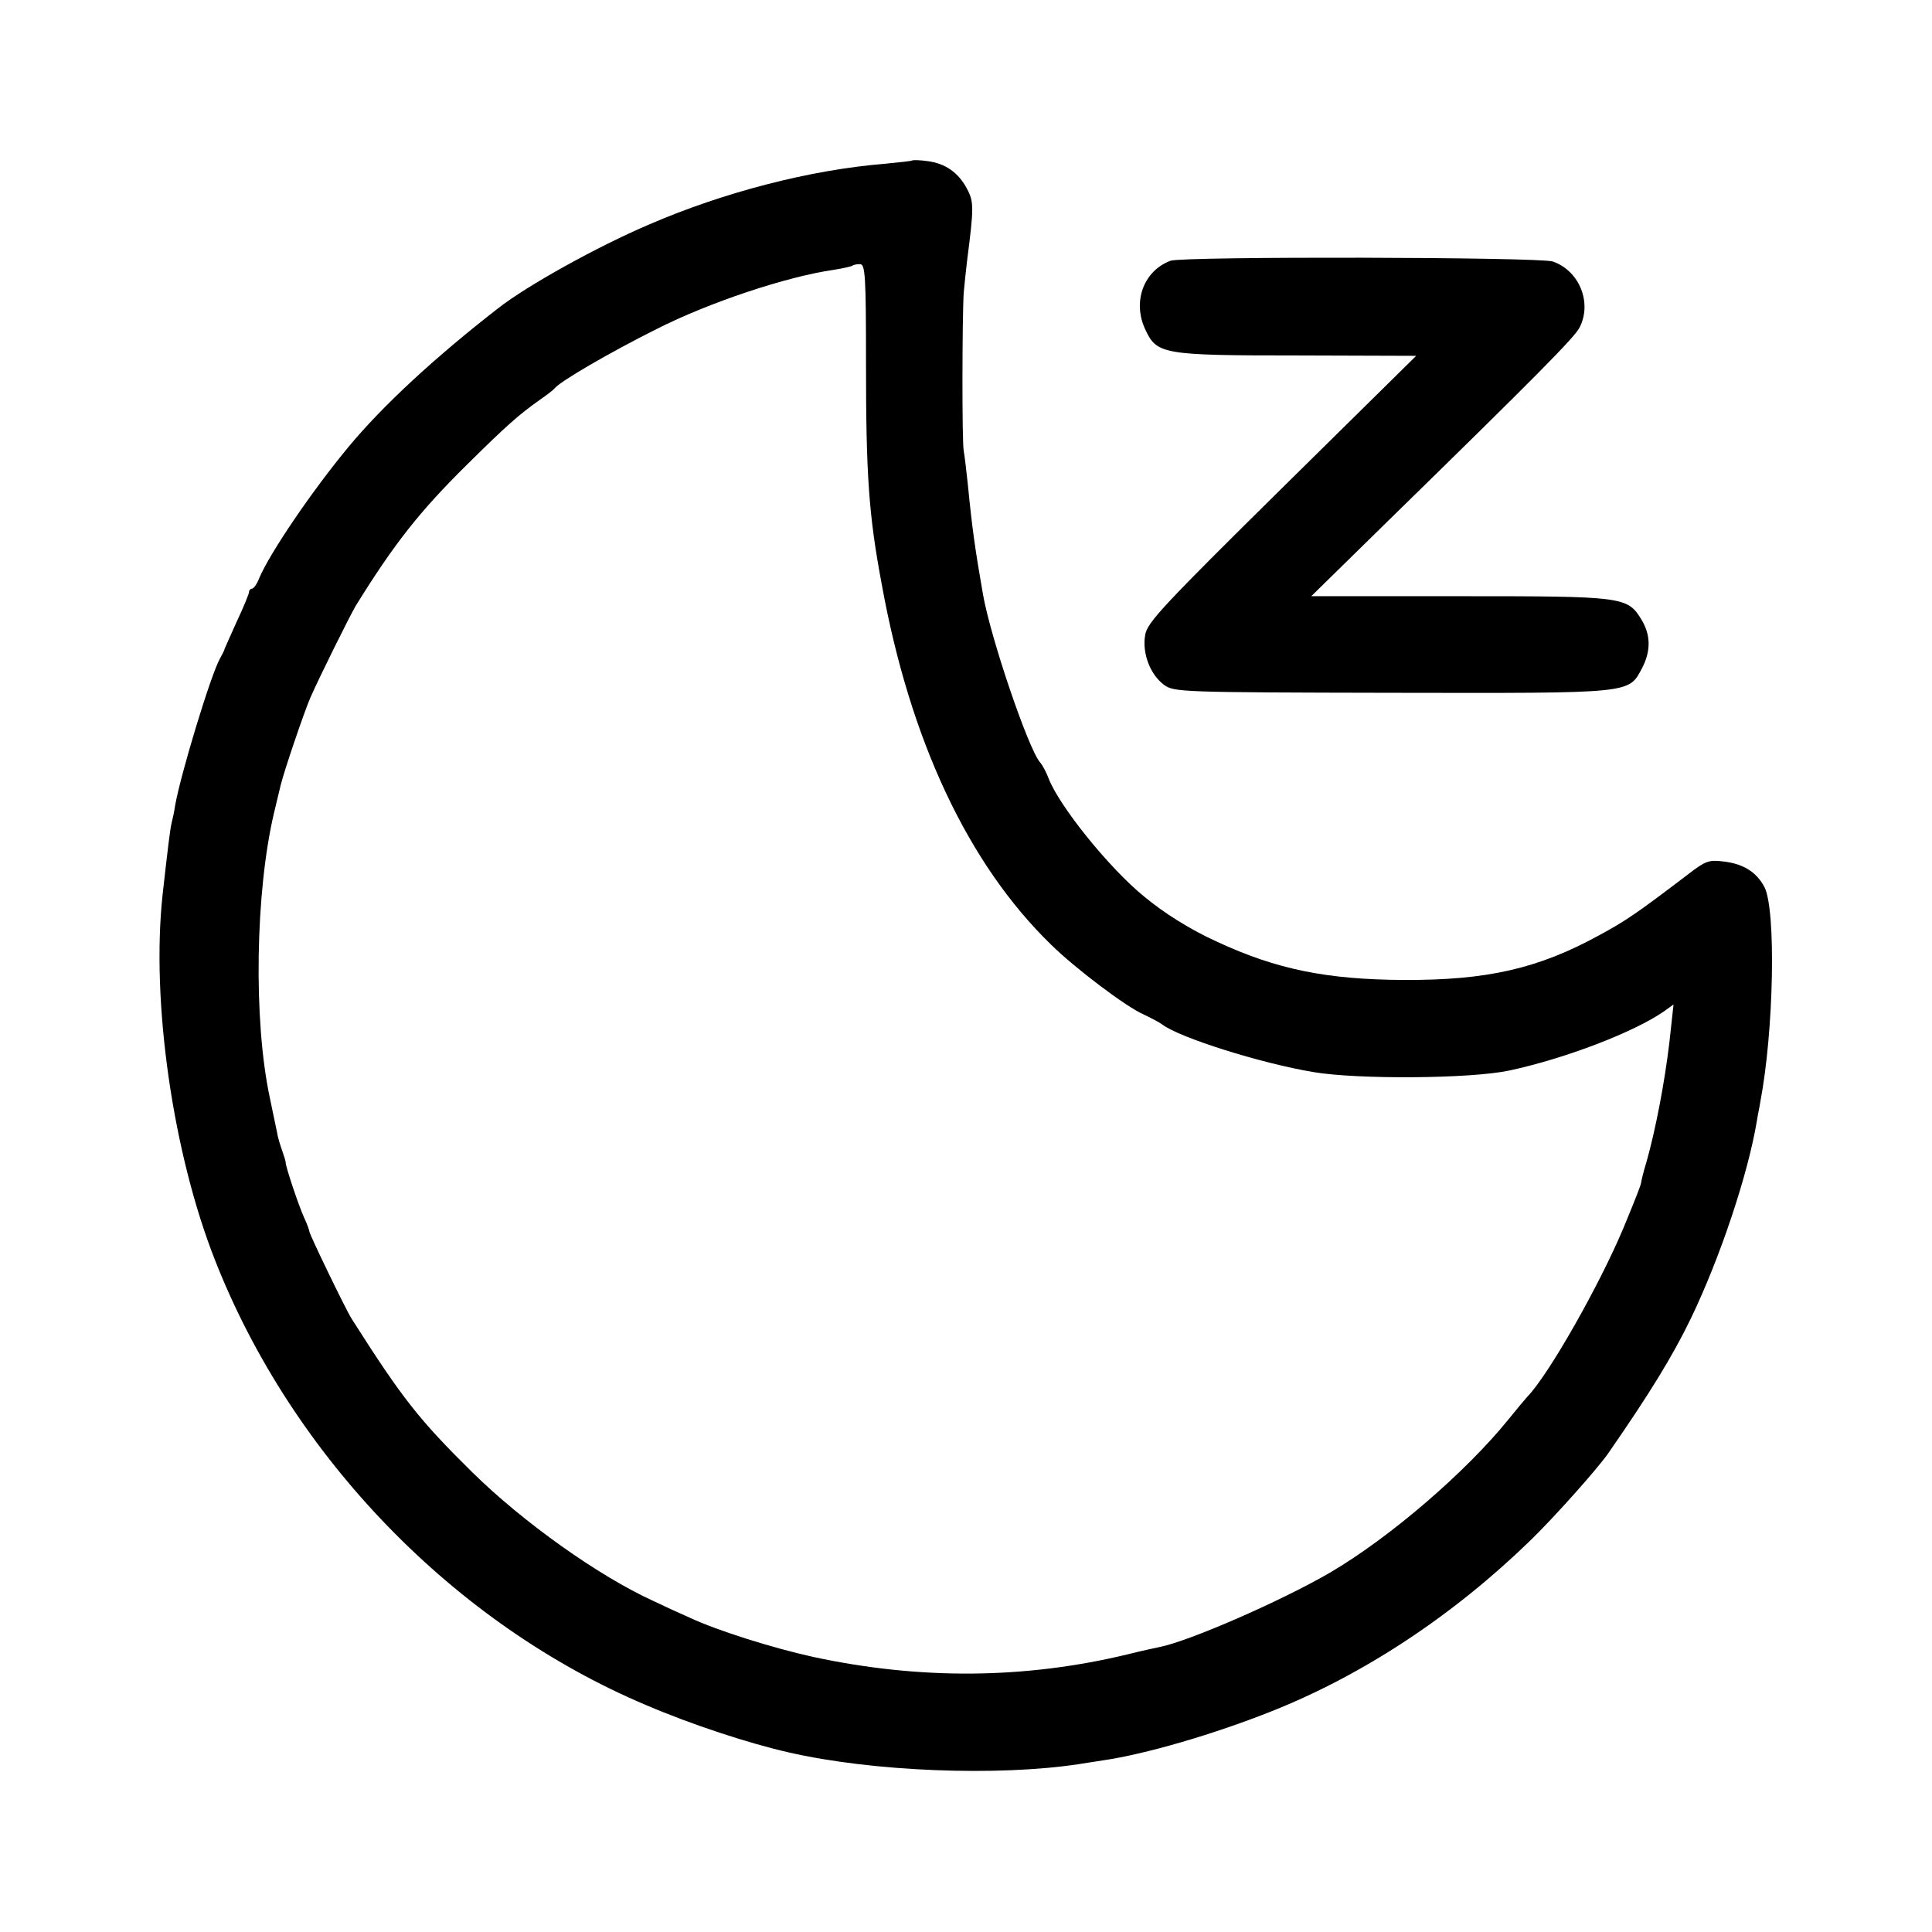
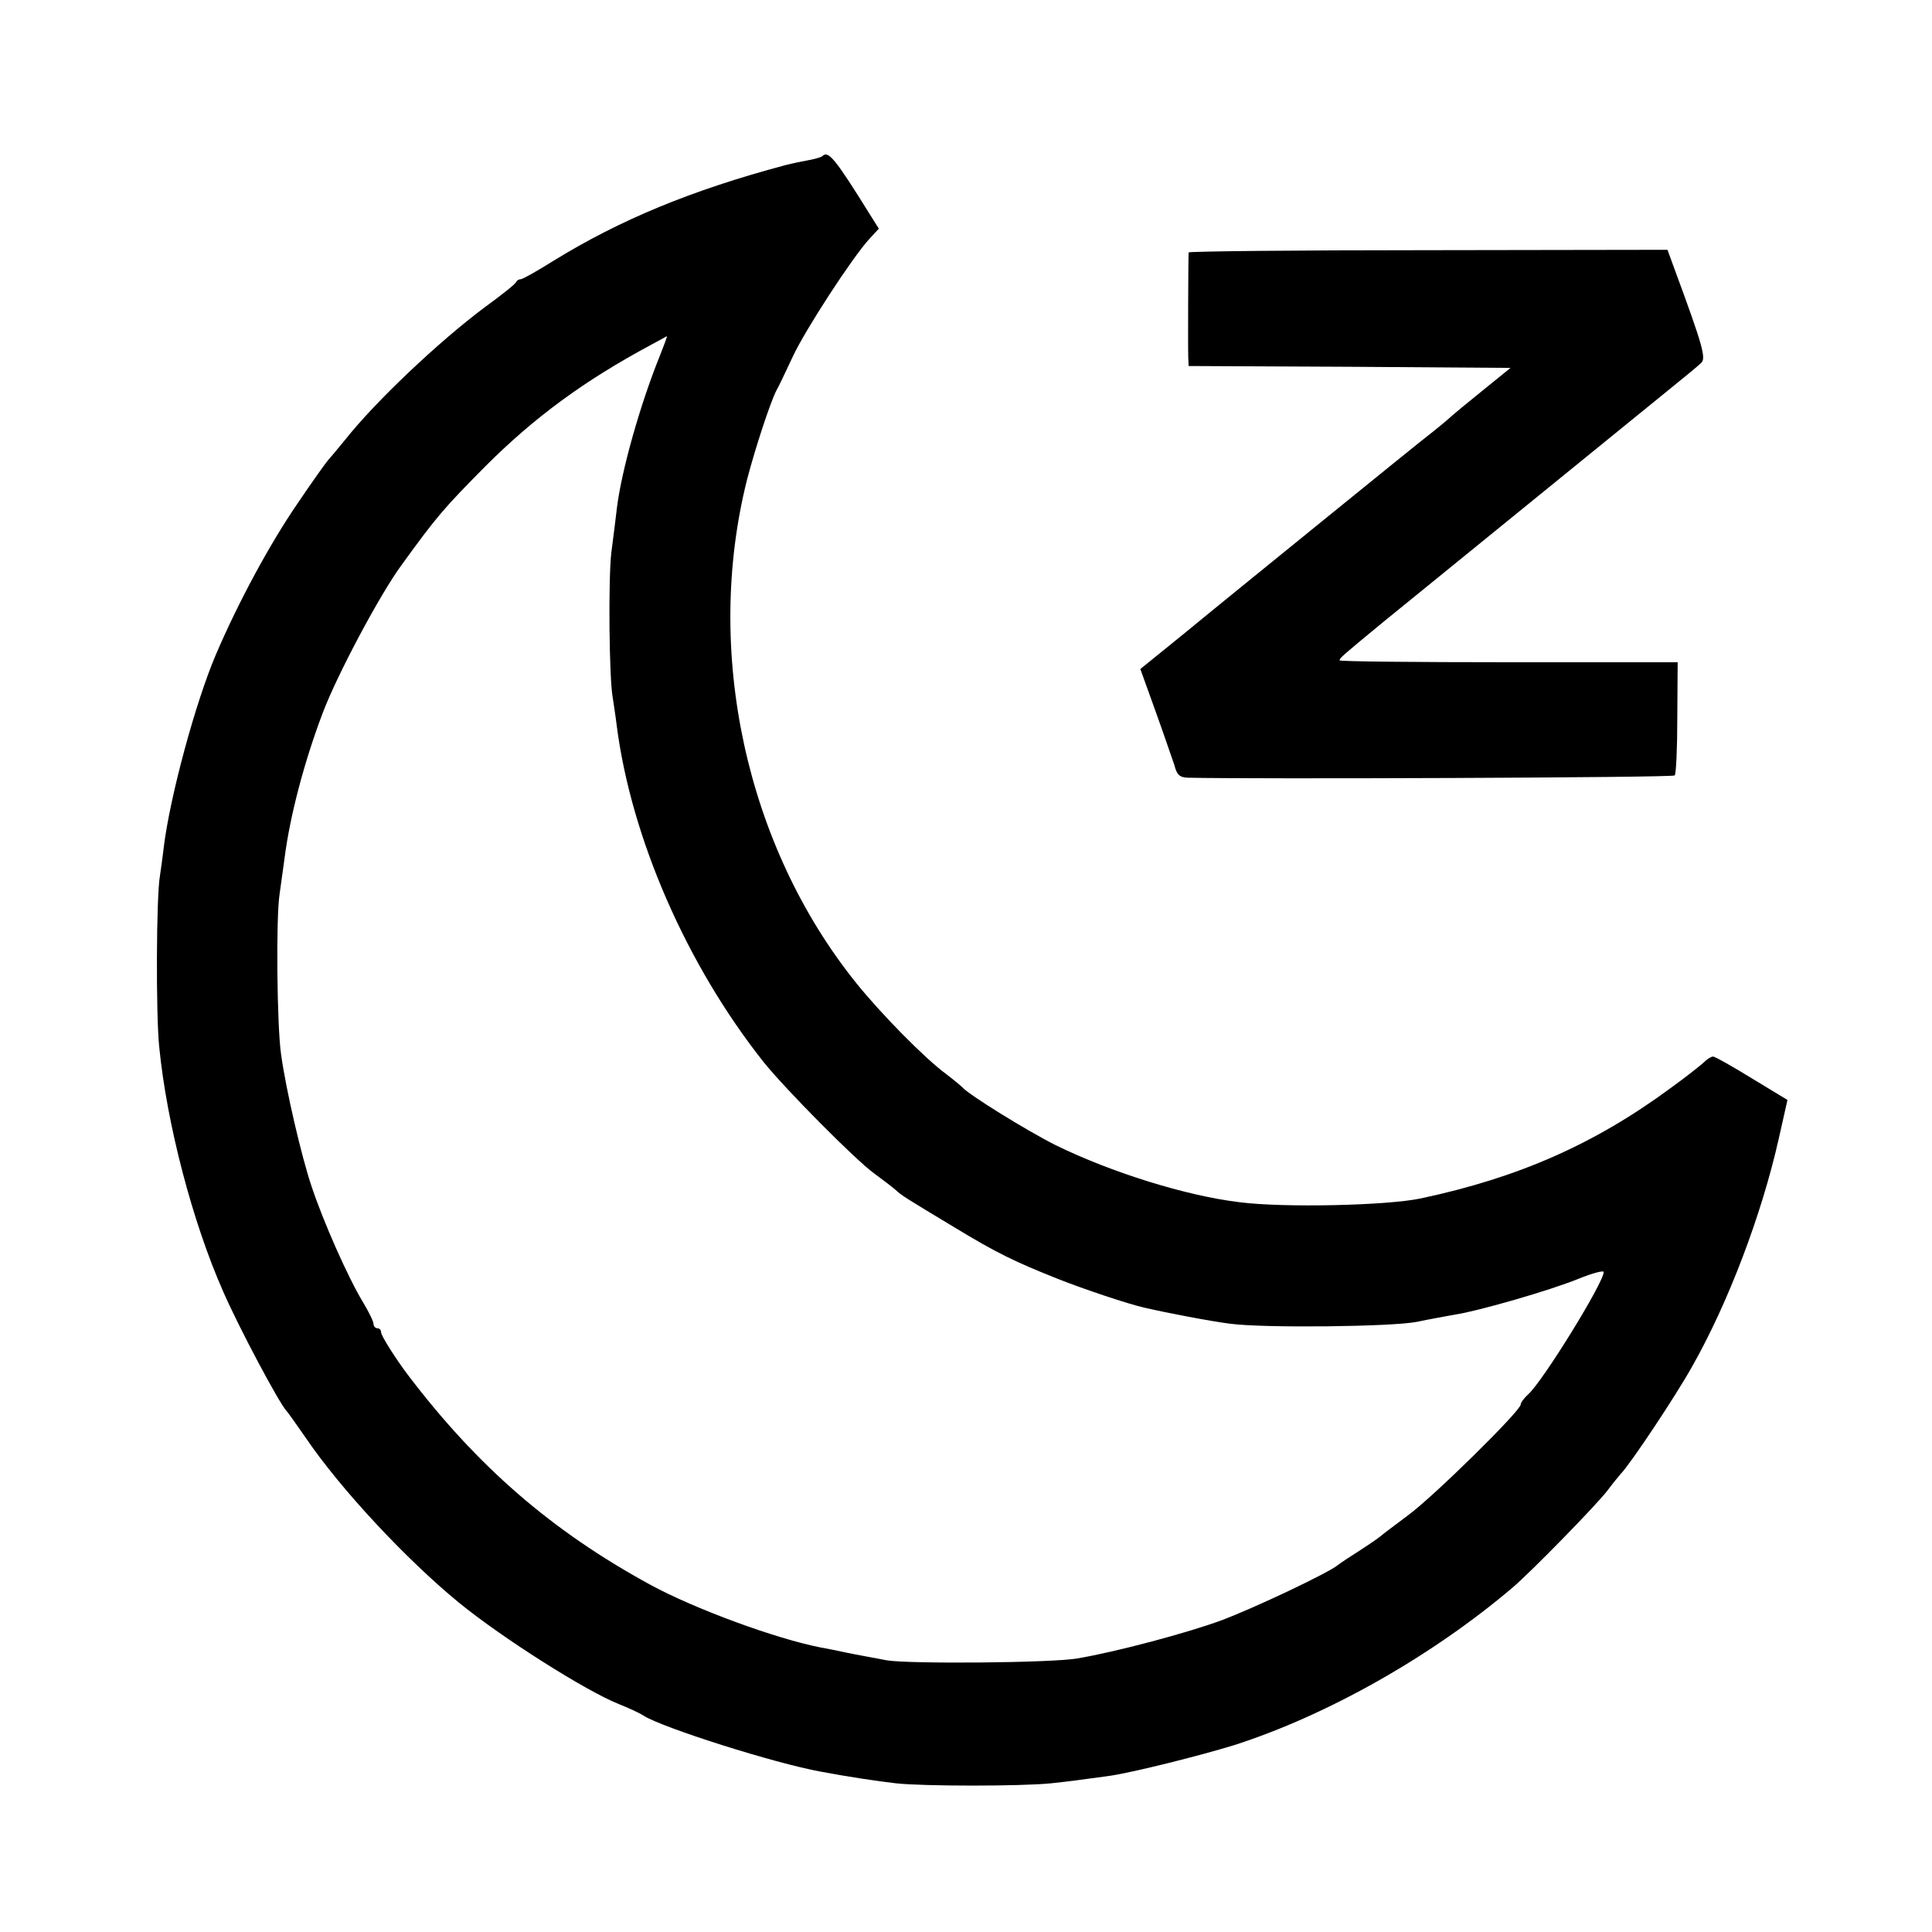
<svg xmlns="http://www.w3.org/2000/svg" version="1.0" width="512pt" height="512pt" viewBox="0 0 512 512" preserveAspectRatio="xMidYMid meet">
  <g transform="translate(0,512) scale(0.1,-0.1)" fill="#000000" stroke="none">
-     <path d="M2418 4695 c-2 -2 -34 -5 -73 -9 -197 -16 -426 -75 -625 -161 -136 -58 -322 -161 -400 -222 -166 -129 -305 -257 -397 -368 -96 -116 -207 -279 -236 -347 -6 -16 -15 -28 -19 -28 -4 0 -8 -4 -8 -9 0 -4 -14 -39 -32 -77 -17 -38 -32 -71 -33 -74 0 -3 -6 -14 -12 -25 -25 -45 -104 -306 -119 -390 -2 -16 -7 -37 -9 -45 -4 -16 -10 -65 -24 -190 -31 -284 27 -686 139 -970 205 -522 635 -965 1143 -1179 119 -51 271 -101 377 -125 222 -51 554 -64 770 -31 14 2 43 7 64 10 110 16 290 68 446 130 244 97 481 254 685 452 63 61 179 191 208 233 110 159 169 255 218 356 77 160 151 380 175 524 2 14 7 36 9 50 36 188 42 509 11 569 -21 40 -56 62 -109 68 -38 5 -48 1 -92 -33 -138 -105 -166 -124 -236 -162 -162 -89 -298 -120 -519 -119 -203 1 -337 28 -494 101 -71 32 -141 76 -195 121 -92 75 -224 239 -252 312 -6 16 -16 35 -23 43 -31 36 -131 330 -151 445 -21 120 -29 177 -40 290 -4 39 -9 79 -11 90 -5 24 -4 364 0 420 2 22 6 60 9 85 18 140 18 155 0 189 -23 44 -58 68 -105 74 -20 3 -38 3 -40 2z m-123 -537 c0 -296 7 -402 42 -588 75 -413 229 -740 448 -953 64 -63 199 -165 245 -185 19 -9 42 -21 50 -27 46 -35 262 -103 400 -126 117 -20 417 -18 520 4 149 32 331 102 410 157 l25 18 -11 -101 c-13 -108 -36 -228 -60 -314 -9 -29 -15 -55 -15 -58 0 -4 -13 -38 -47 -120 -63 -150 -197 -387 -254 -446 -7 -8 -30 -35 -50 -60 -113 -140 -315 -314 -474 -407 -129 -75 -374 -182 -452 -197 -10 -2 -47 -10 -83 -19 -273 -66 -551 -68 -834 -7 -109 24 -254 70 -325 103 -25 11 -69 31 -98 45 -145 66 -346 209 -480 341 -141 139 -186 196 -320 407 -16 25 -112 224 -112 231 0 3 -6 20 -14 37 -15 33 -50 138 -49 147 0 3 -4 16 -9 30 -5 14 -12 36 -14 50 -3 13 -11 54 -19 91 -44 206 -38 546 11 754 8 33 16 67 18 75 10 40 61 190 78 230 25 57 105 218 121 245 101 163 169 250 296 375 103 102 136 131 191 170 19 13 37 27 40 31 14 18 144 94 270 157 138 70 344 139 470 157 25 4 47 9 49 11 2 2 11 4 20 4 14 0 16 -30 16 -262z" />
-     <path d="M3102 4429 c-72 -27 -102 -110 -66 -184 30 -64 48 -67 402 -67 l315 -1 -356 -351 c-312 -308 -357 -356 -362 -388 -9 -48 13 -106 50 -133 26 -19 42 -20 604 -21 643 -1 626 -3 663 66 23 45 23 87 -2 128 -37 61 -48 62 -482 62 l-393 0 205 201 c394 385 492 484 506 511 34 66 -1 151 -71 175 -36 12 -980 14 -1013 2z" />
+     <path d="M2179 4706 c-2 -2 -17 -7 -34 -10 -16 -3 -46 -9 -65 -14 -247 -66 -436 -144 -613 -253 -43 -27 -82 -49 -87 -49 -5 0 -10 -3 -12 -7 -1 -5 -39 -35 -83 -67 -122 -91 -290 -250 -370 -351 -22 -27 -43 -52 -46 -55 -3 -3 -40 -54 -81 -115 -74 -108 -157 -262 -216 -400 -53 -124 -121 -373 -138 -510 -3 -27 -8 -61 -10 -75 -10 -54 -11 -370 -2 -455 20 -203 88 -464 170 -649 42 -96 149 -297 168 -316 3 -3 25 -34 50 -70 93 -137 267 -323 406 -437 115 -94 338 -235 424 -269 25 -10 54 -23 66 -31 51 -32 347 -126 469 -148 74 -14 148 -25 200 -31 73 -8 330 -8 410 0 56 6 76 9 157 20 61 9 237 53 328 81 247 79 525 236 740 419 52 45 221 218 250 256 14 19 30 38 35 44 25 25 146 207 189 284 96 169 185 404 230 605 l23 102 -94 57 c-52 32 -98 58 -103 58 -5 0 -15 -6 -22 -13 -7 -7 -47 -39 -90 -70 -202 -149 -404 -238 -663 -293 -90 -19 -364 -25 -480 -10 -142 17 -340 79 -487 151 -74 37 -233 135 -248 154 -3 3 -22 19 -43 35 -56 41 -173 160 -238 241 -292 363 -404 879 -289 1335 22 84 62 206 78 236 6 10 25 51 43 89 33 71 158 263 203 312 l25 27 -22 35 c-95 153 -112 173 -128 157z m-430 -528 c-53 -131 -102 -306 -114 -403 -3 -28 -10 -81 -15 -120 -8 -68 -6 -334 4 -385 2 -14 7 -45 10 -70 38 -300 186 -638 390 -895 57 -71 243 -259 293 -295 23 -17 48 -36 56 -43 16 -15 24 -20 157 -100 112 -68 160 -91 273 -136 68 -27 187 -67 232 -77 56 -13 176 -36 225 -42 91 -12 430 -8 495 5 33 7 78 15 100 19 61 9 252 64 328 95 37 15 67 23 67 18 0 -28 -161 -289 -200 -324 -11 -10 -20 -22 -20 -27 0 -17 -233 -246 -299 -294 -36 -27 -68 -51 -71 -54 -3 -3 -27 -20 -55 -38 -27 -17 -54 -35 -60 -40 -26 -21 -220 -113 -308 -146 -89 -33 -280 -84 -382 -101 -67 -12 -446 -15 -505 -5 -30 6 -77 14 -105 20 -27 6 -59 12 -70 14 -118 23 -334 102 -453 167 -260 142 -456 312 -640 554 -32 42 -72 105 -72 114 0 6 -4 11 -10 11 -5 0 -10 5 -10 11 0 7 -13 33 -28 58 -40 66 -105 213 -136 306 -27 80 -68 256 -81 350 -11 73 -14 364 -4 426 4 30 10 72 13 94 14 110 51 253 101 385 38 101 151 313 208 391 94 130 114 153 223 263 130 130 262 227 439 322 22 12 41 22 42 23 2 0 -7 -23 -18 -51z" />
+     <path d="M3150 4451 c-1 -12 -2 -257 -1 -278 l1 -23 427 -2 426 -3 -74 -60 c-41 -33 -76 -62 -79 -65 -3 -3 -25 -22 -50 -42 -25 -19 -158 -127 -296 -239 -138 -112 -303 -246 -366 -298 l-116 -94 40 -111 c22 -61 44 -126 50 -143 7 -27 14 -33 36 -34 163 -4 1285 0 1290 6 4 3 7 73 7 153 l1 147 -448 0 c-247 0 -448 2 -448 5 0 6 7 12 115 101 119 97 669 544 755 614 41 33 81 66 88 73 14 12 5 45 -70 248 l-19 52 -634 -1 c-349 0 -635 -3 -635 -6z" />
  </g>
</svg>
